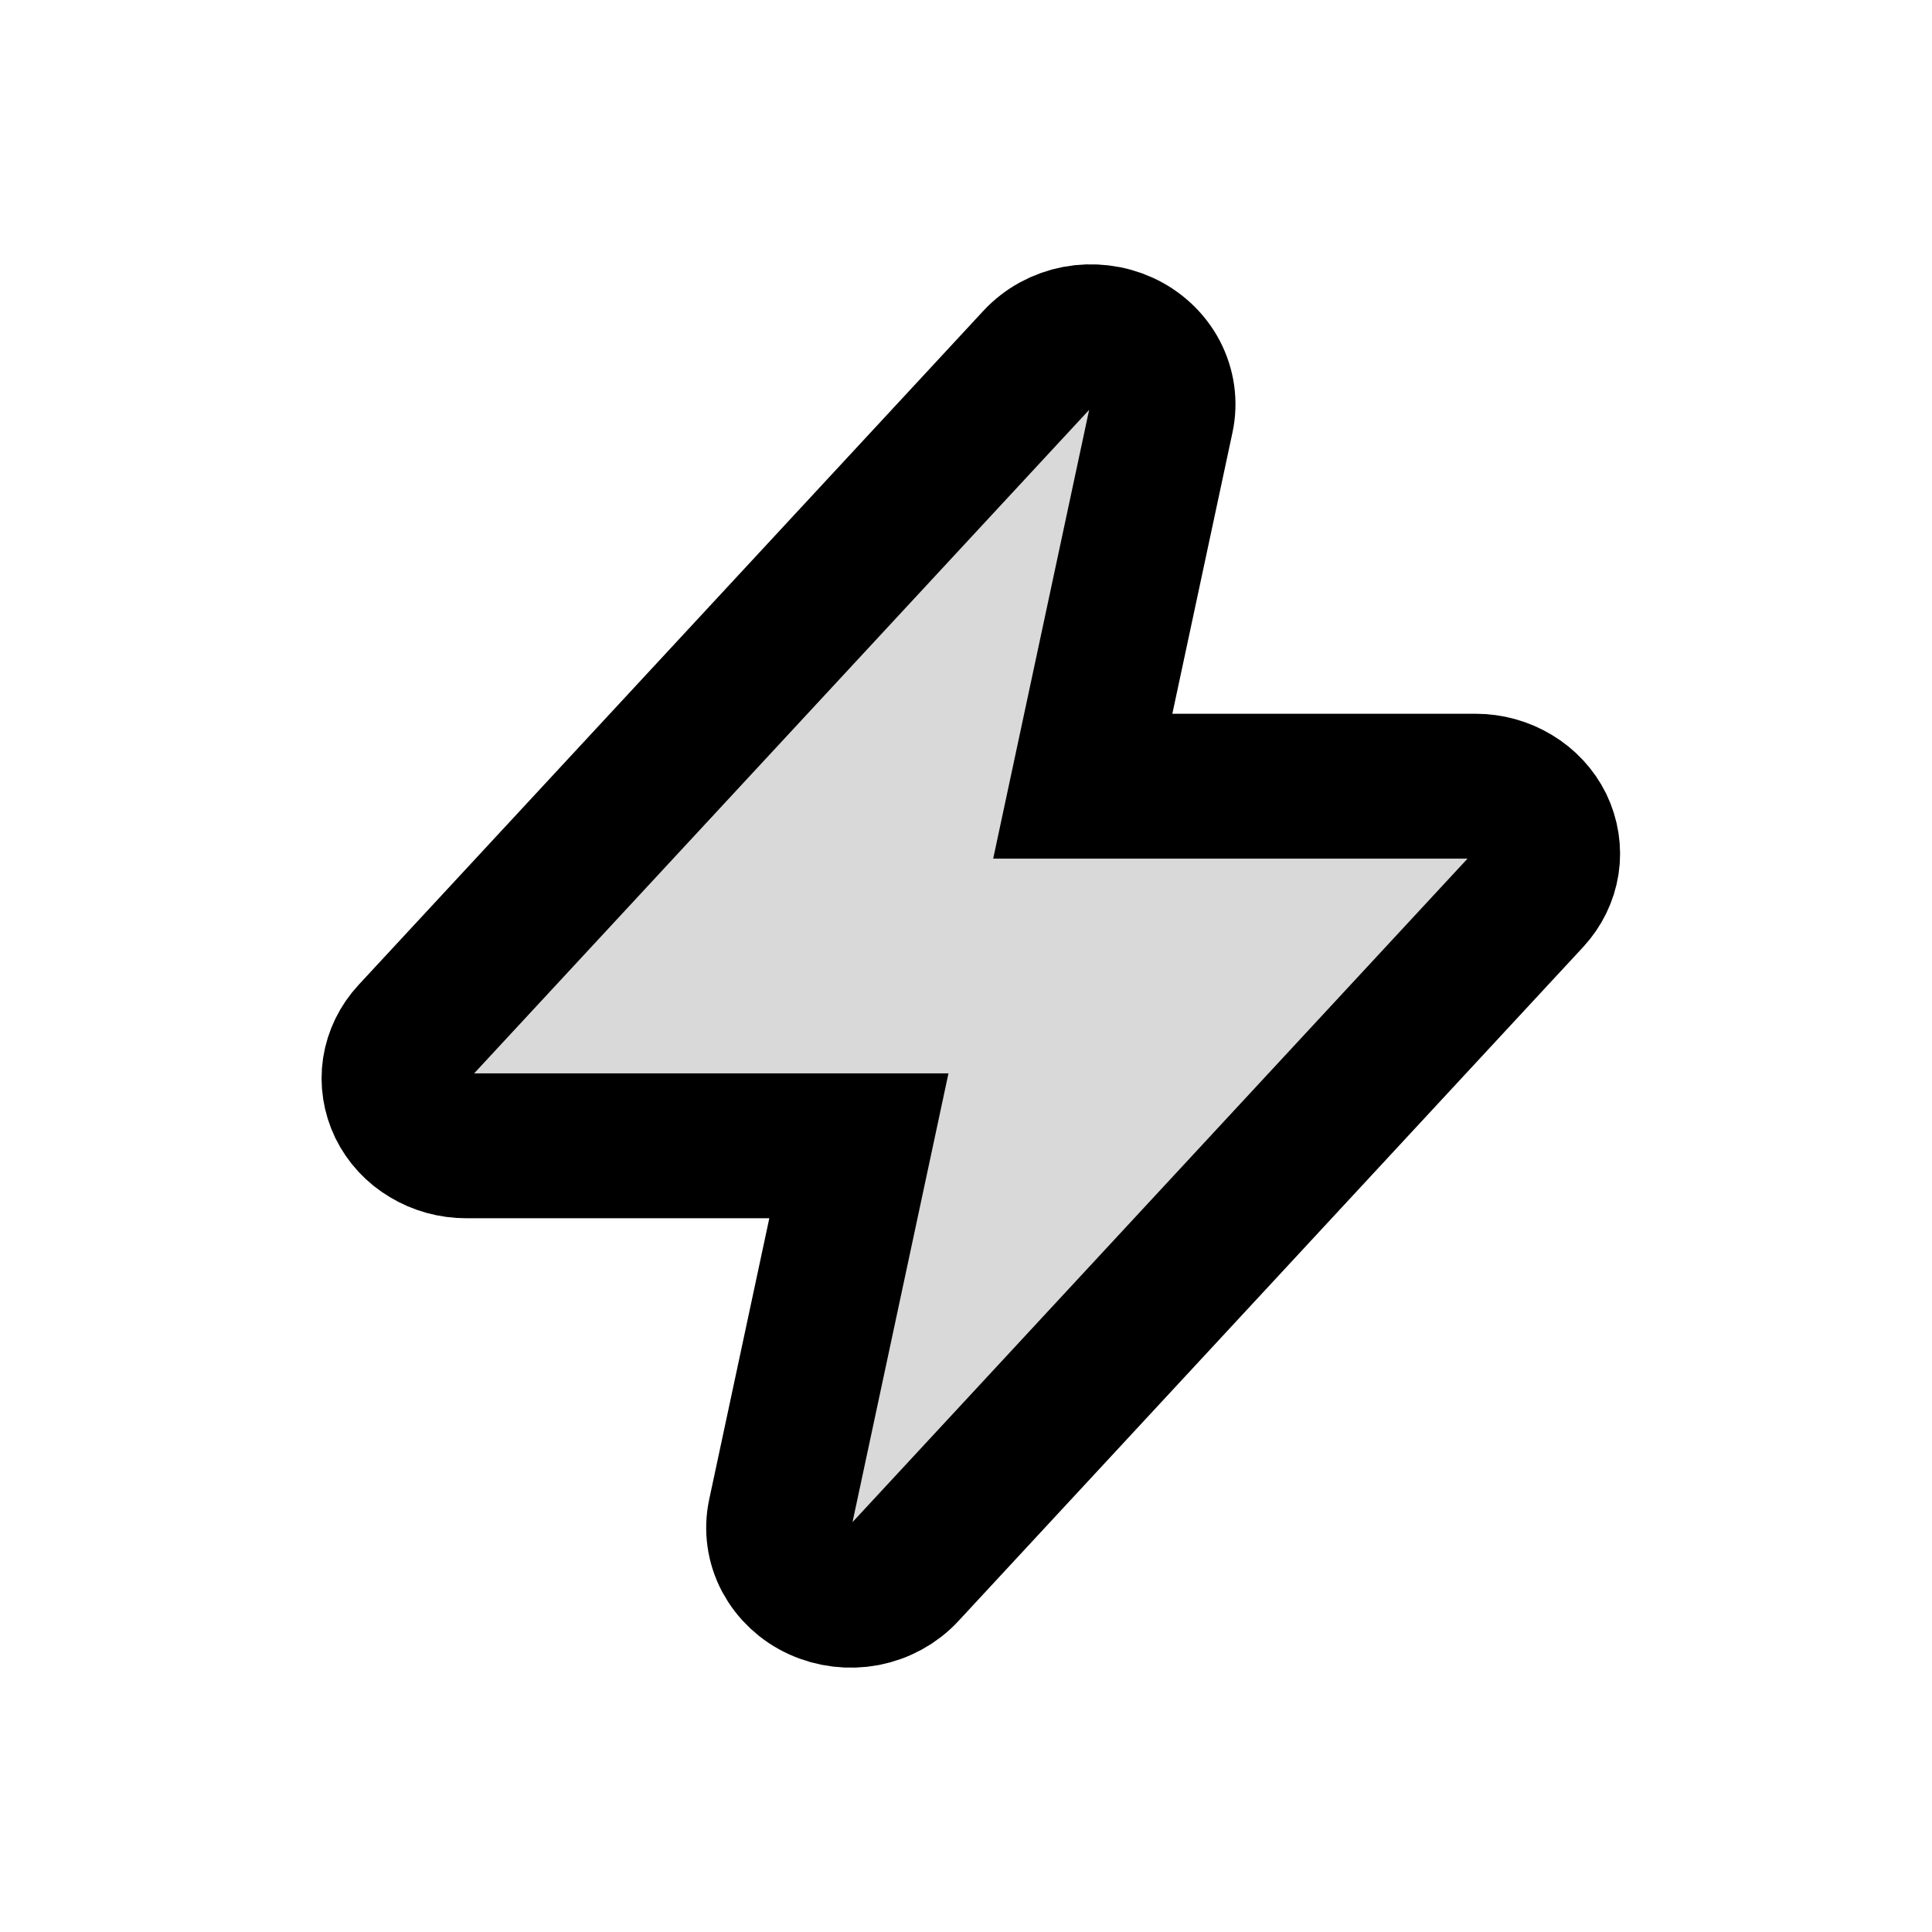
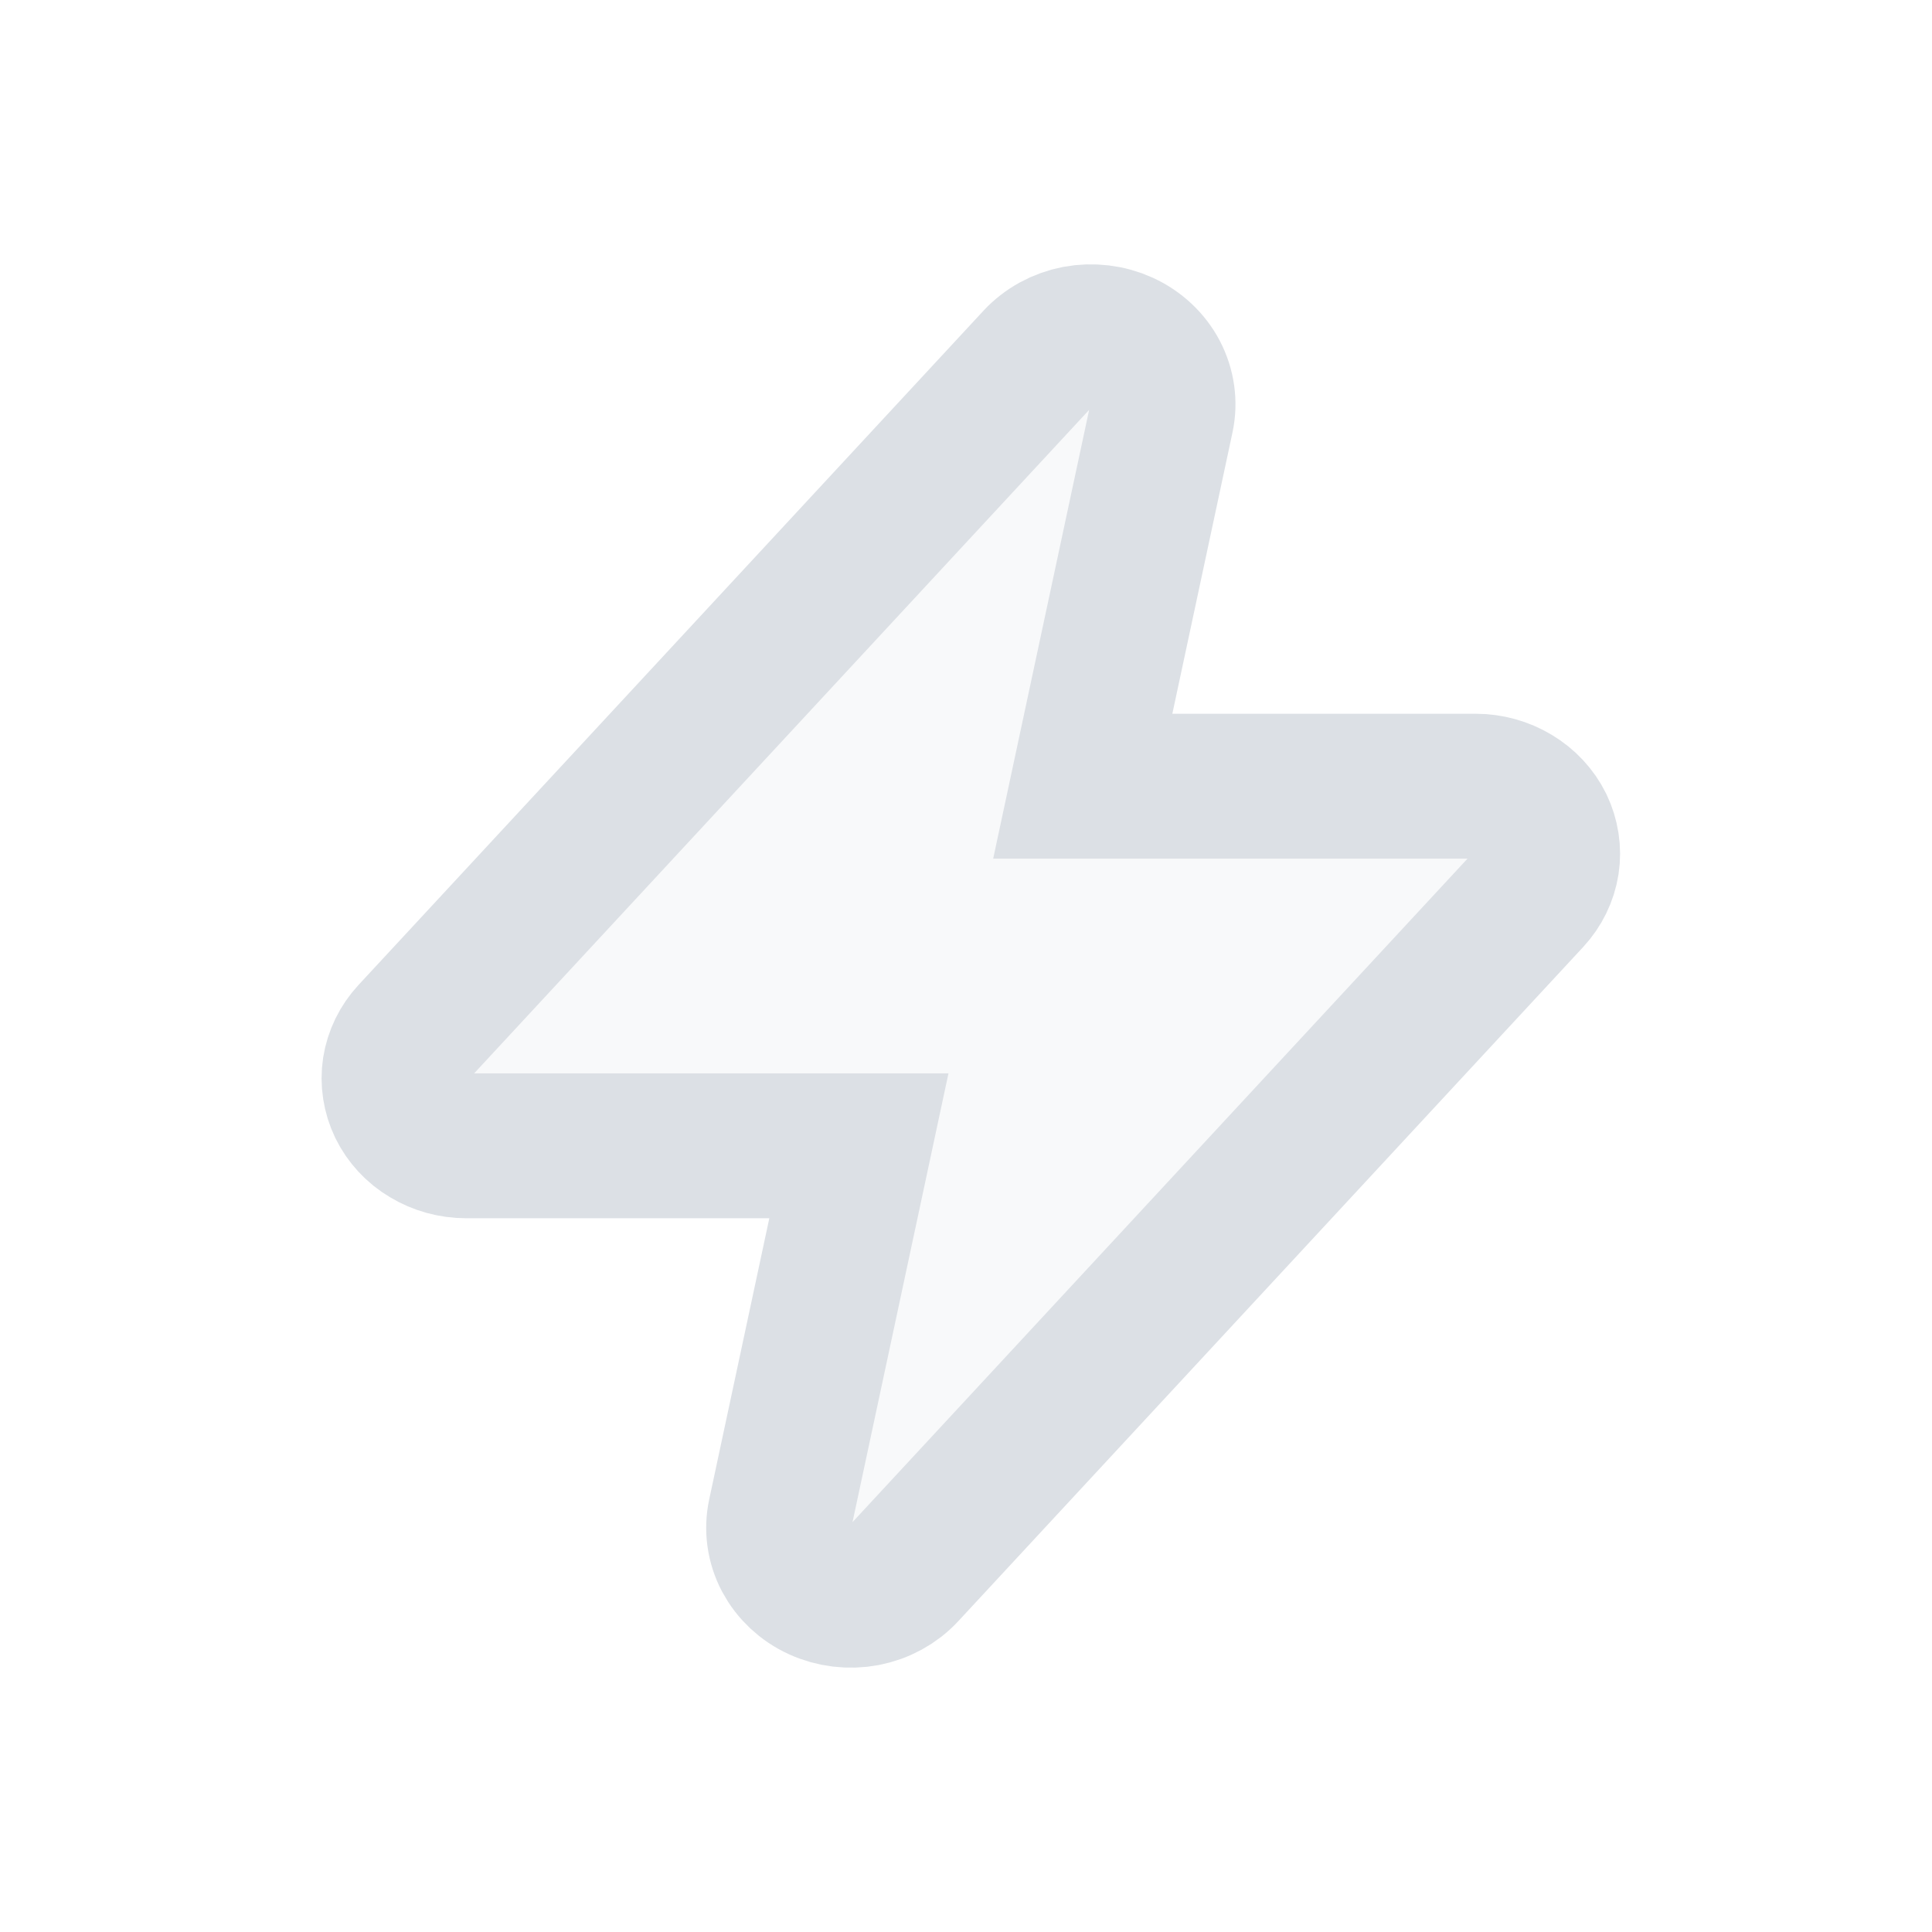
<svg xmlns="http://www.w3.org/2000/svg" width="16" height="16" viewBox="0 0 16 16" fill="none">
-   <path fill-rule="evenodd" clip-rule="evenodd" d="M9.298 2.846C9.416 2.9 9.512 2.99 9.57 3.1C9.628 3.211 9.646 3.336 9.62 3.457L8.967 6.511H12.22C12.334 6.511 12.446 6.542 12.542 6.6C12.639 6.658 12.715 6.74 12.763 6.837C12.81 6.935 12.827 7.043 12.811 7.149C12.794 7.255 12.746 7.354 12.671 7.435L7.496 13.018C7.41 13.111 7.293 13.175 7.164 13.2C7.035 13.224 6.901 13.208 6.783 13.154C6.664 13.1 6.569 13.01 6.51 12.9C6.452 12.79 6.434 12.664 6.46 12.543L7.113 9.489H3.861C3.746 9.489 3.634 9.458 3.538 9.4C3.441 9.343 3.365 9.26 3.317 9.163C3.27 9.065 3.253 8.957 3.269 8.851C3.286 8.745 3.334 8.646 3.409 8.565L8.584 2.982C8.67 2.889 8.787 2.825 8.916 2.8C9.045 2.776 9.18 2.792 9.298 2.846Z" fill="black" fill-opacity="0.15" stroke="black" stroke-width="1.2" />
+   <path opacity="0.2" fill-rule="evenodd" clip-rule="evenodd" d="M9.298 2.846C9.416 2.9 9.512 2.99 9.57 3.1C9.628 3.211 9.646 3.336 9.62 3.457L8.967 6.511H12.22C12.334 6.511 12.446 6.542 12.542 6.6C12.639 6.658 12.715 6.74 12.763 6.837C12.81 6.935 12.827 7.043 12.811 7.149C12.794 7.255 12.746 7.354 12.671 7.435L7.496 13.018C7.41 13.111 7.293 13.175 7.164 13.2C7.035 13.224 6.901 13.208 6.783 13.154C6.664 13.1 6.569 13.01 6.51 12.9C6.452 12.79 6.434 12.664 6.46 12.543L7.113 9.489H3.861C3.746 9.489 3.634 9.458 3.538 9.4C3.441 9.343 3.365 9.26 3.317 9.163C3.27 9.065 3.253 8.957 3.269 8.851C3.286 8.745 3.334 8.646 3.409 8.565L8.584 2.982C8.67 2.889 8.787 2.825 8.916 2.8C9.045 2.776 9.18 2.792 9.298 2.846Z" fill="#DCE0E5" />
+   <path fill-rule="evenodd" clip-rule="evenodd" d="M9.298 2.846C9.416 2.9 9.512 2.99 9.57 3.1C9.628 3.211 9.646 3.336 9.62 3.457L8.967 6.511H12.22C12.334 6.511 12.446 6.542 12.542 6.6C12.639 6.658 12.715 6.74 12.763 6.837C12.81 6.935 12.827 7.043 12.811 7.149C12.794 7.255 12.746 7.354 12.671 7.435L7.496 13.018C7.41 13.111 7.293 13.175 7.164 13.2C7.035 13.224 6.901 13.208 6.783 13.154C6.664 13.1 6.569 13.01 6.51 12.9C6.452 12.79 6.434 12.664 6.46 12.543L7.113 9.489H3.861C3.746 9.489 3.634 9.458 3.538 9.4C3.441 9.343 3.365 9.26 3.317 9.163C3.27 9.065 3.253 8.957 3.269 8.851C3.286 8.745 3.334 8.646 3.409 8.565L8.584 2.982C8.67 2.889 8.787 2.825 8.916 2.8C9.045 2.776 9.18 2.792 9.298 2.846Z" stroke="#DCE0E5" stroke-width="1.2" />
</svg>
